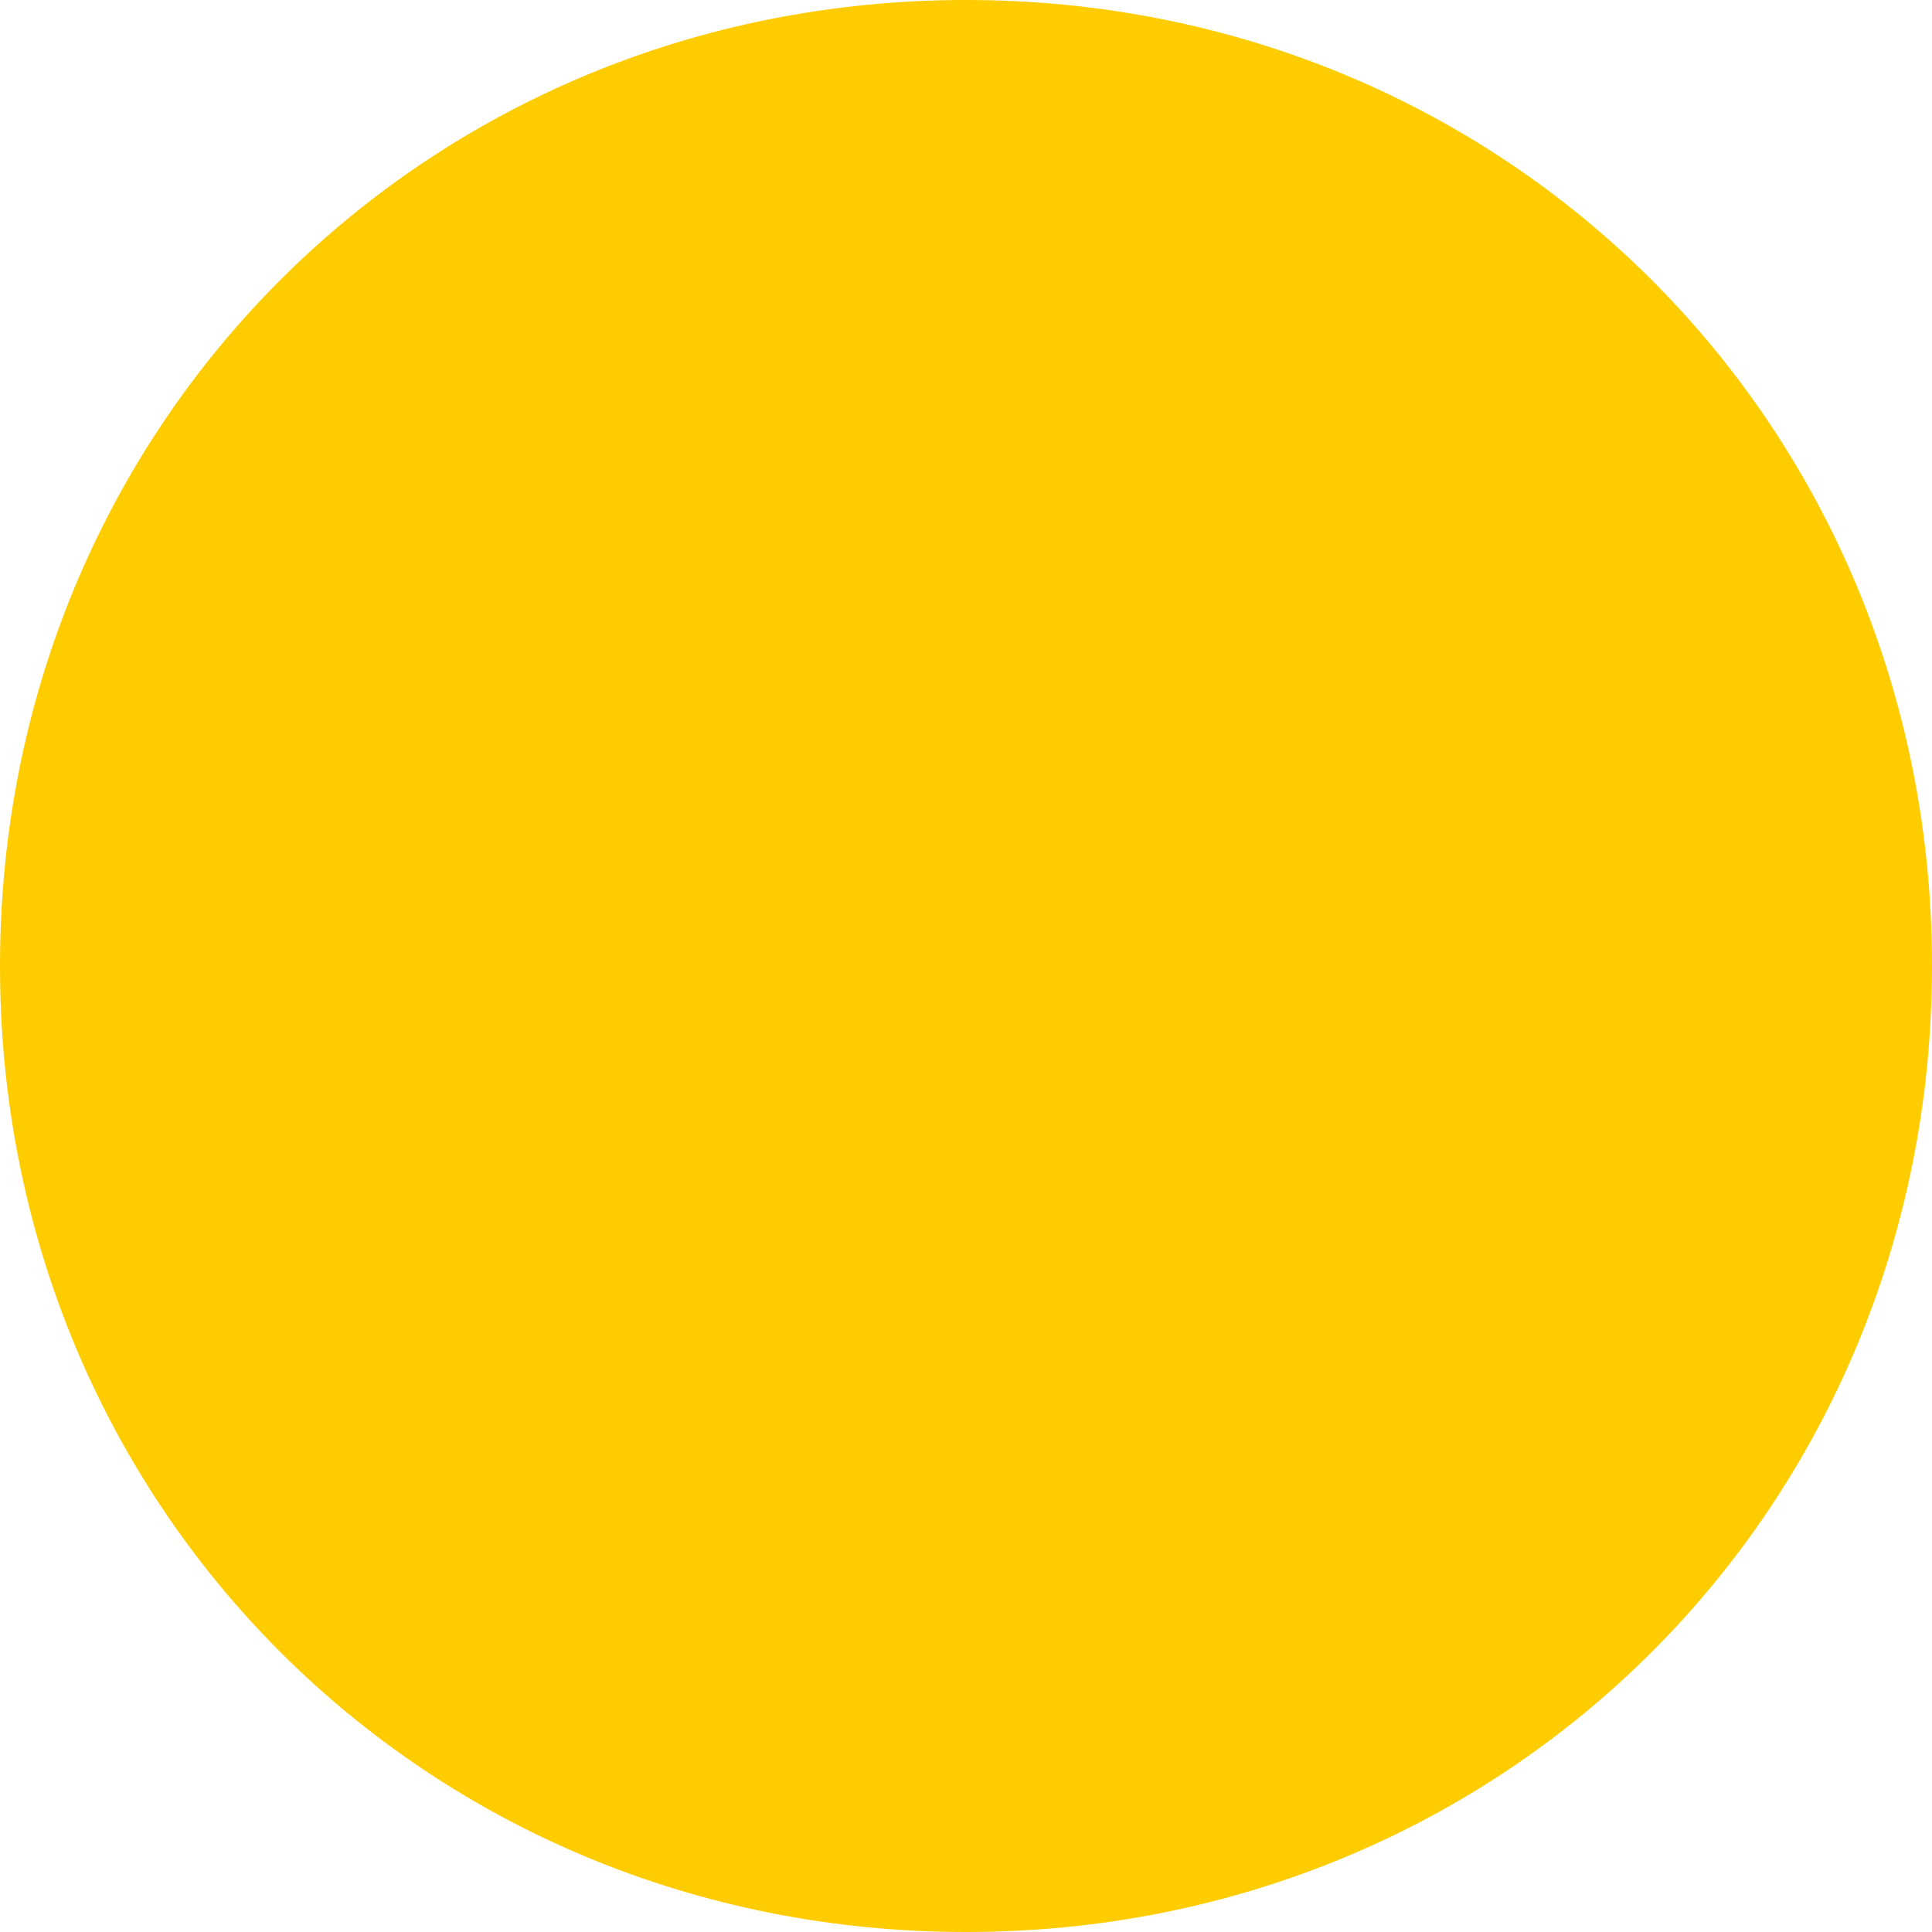
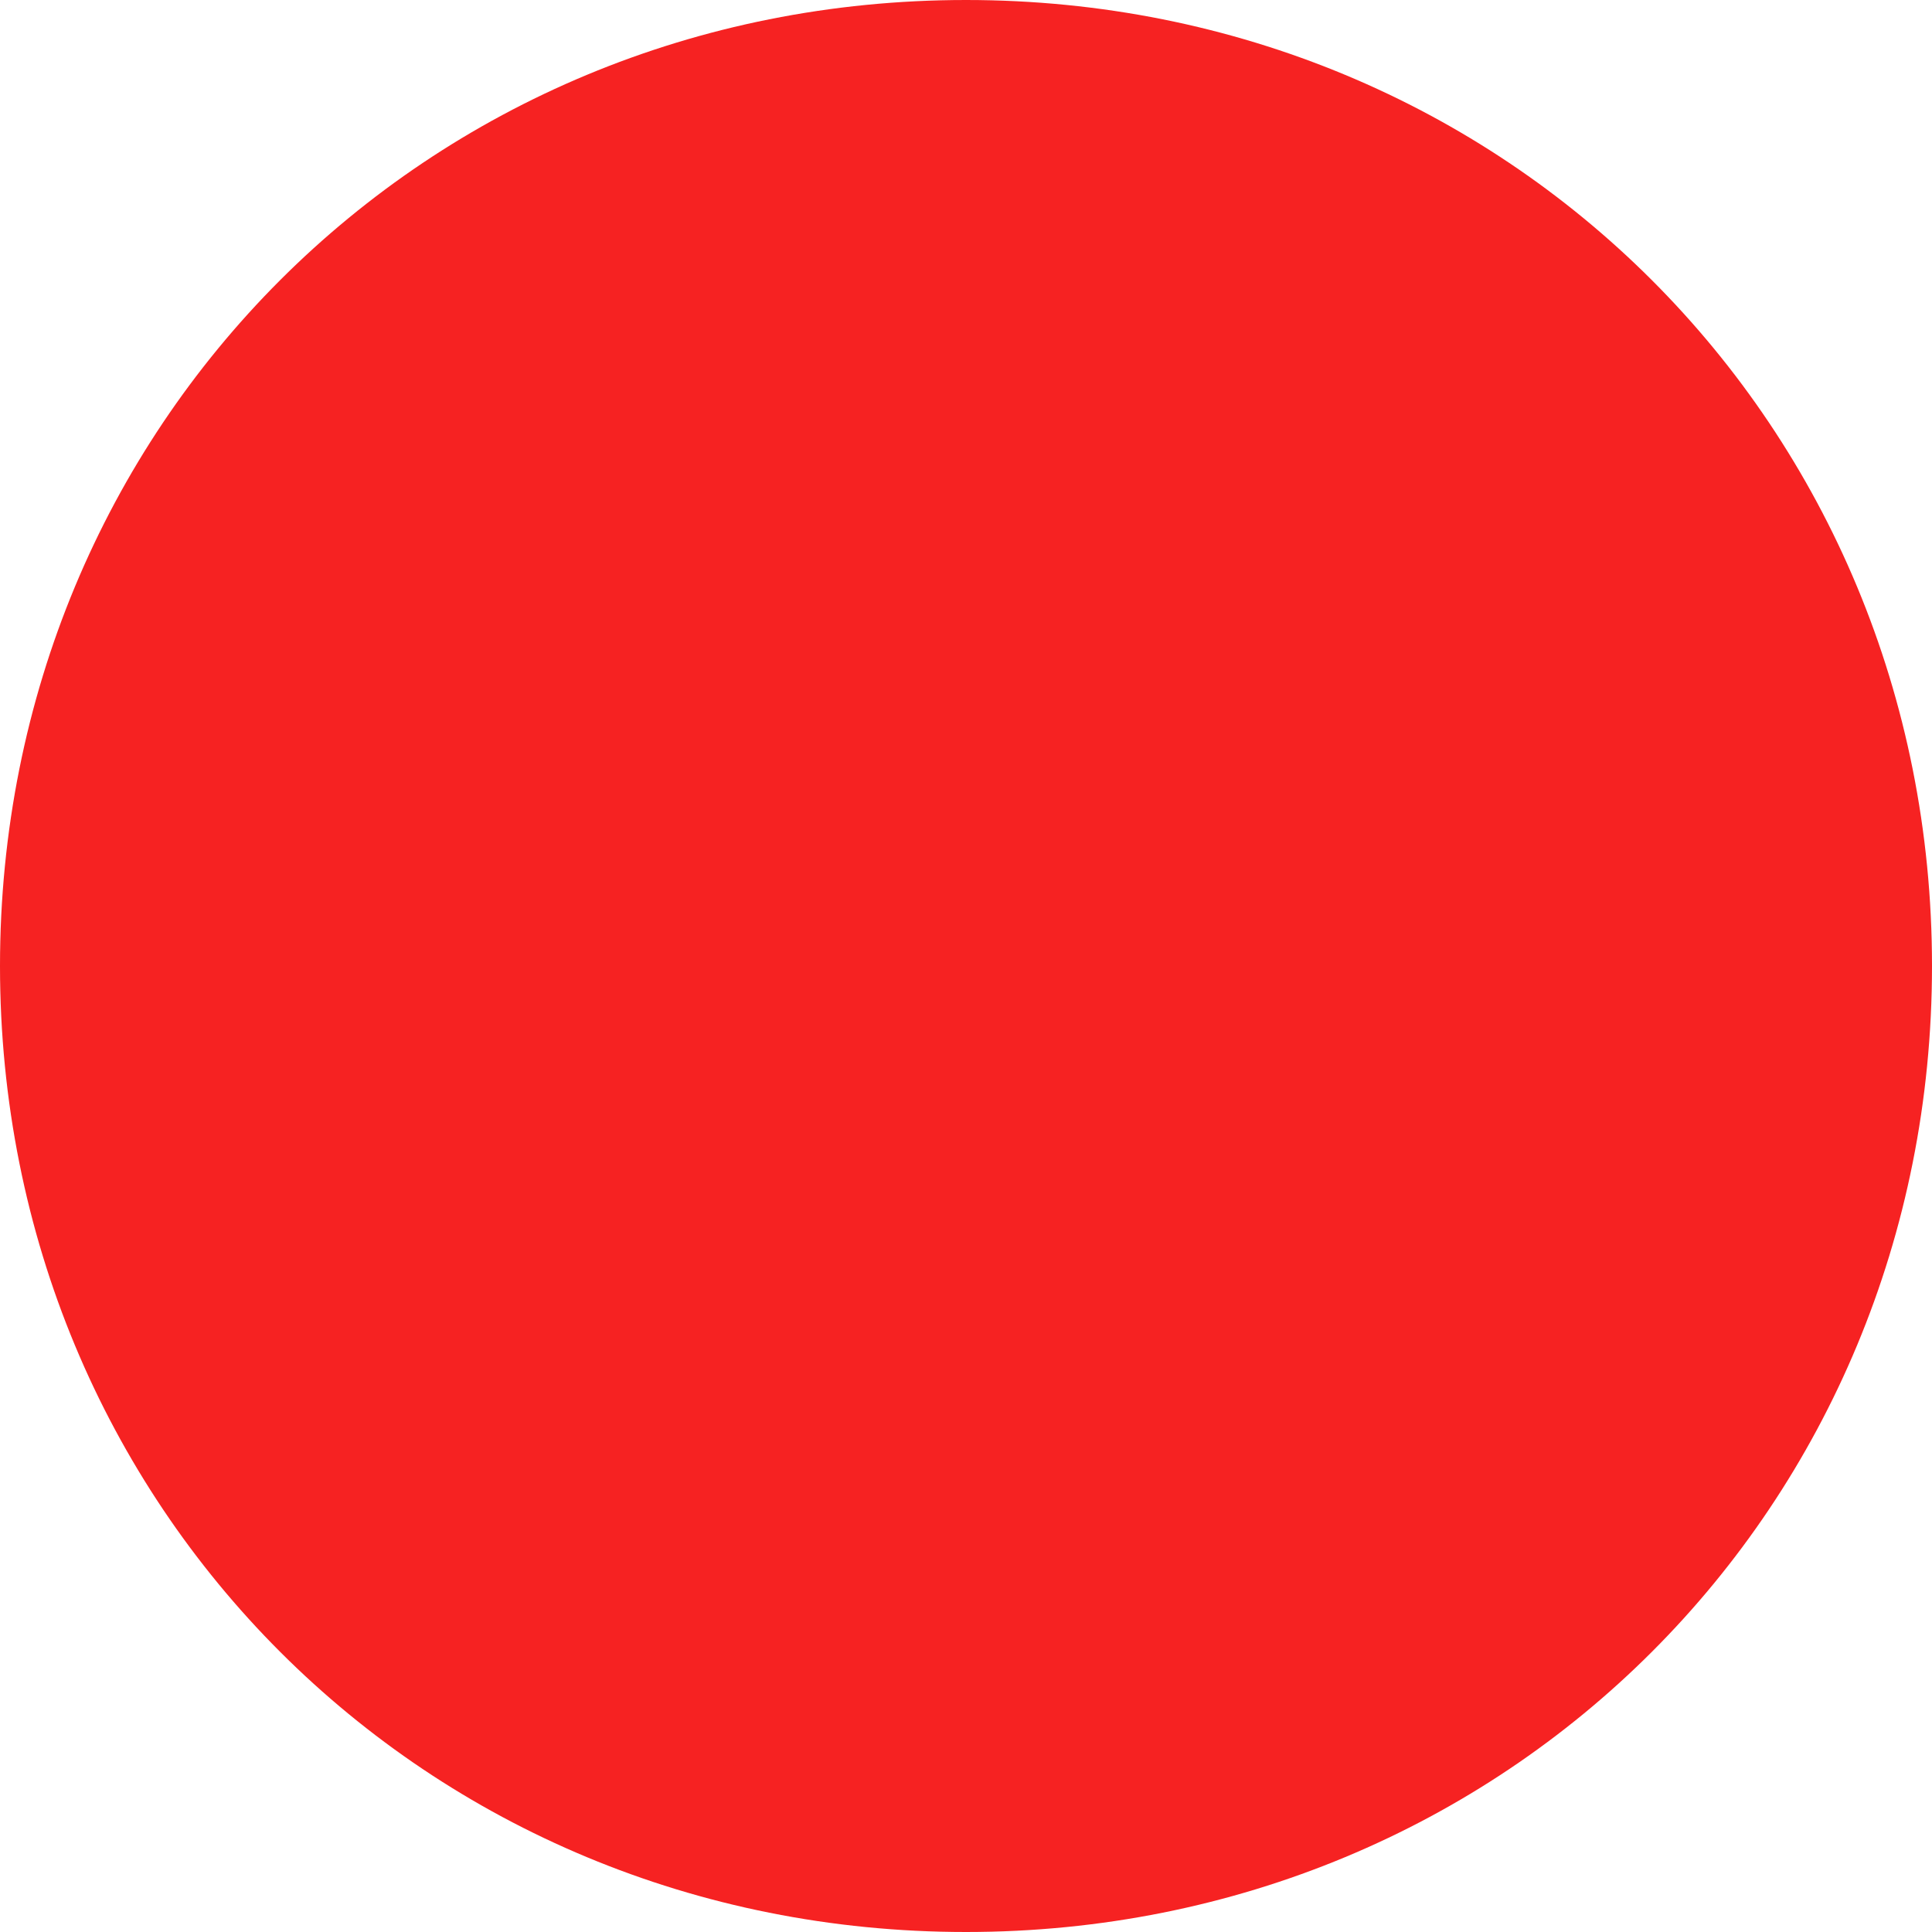
<svg xmlns="http://www.w3.org/2000/svg" version="1.1" width="20px" height="20px">
-   <g transform="matrix(1 0 0 1 -1385 -610 )">
-     <path d="M 1395 610  C 1400.6 610  1405 614.4  1405 620  C 1405 625.6  1400.6 630  1395 630  C 1389.4 630  1385 625.6  1385 620  C 1385 614.4  1389.4 610  1395 610  Z " fill-rule="nonzero" fill="#ffcc00" stroke="none" />
+   <g transform="matrix(1 0 0 1 -1089 -481 )">
+     <path d="M 1099 481  C 1104.6 481  1109 485.4  1109 491  C 1109 496.6  1104.6 501  1099 501  C 1093.4 501  1089 496.6  1089 491  C 1089 485.4  1093.4 481  1099 481  Z " fill-rule="nonzero" fill="#f62222" stroke="none" />
  </g>
</svg>
